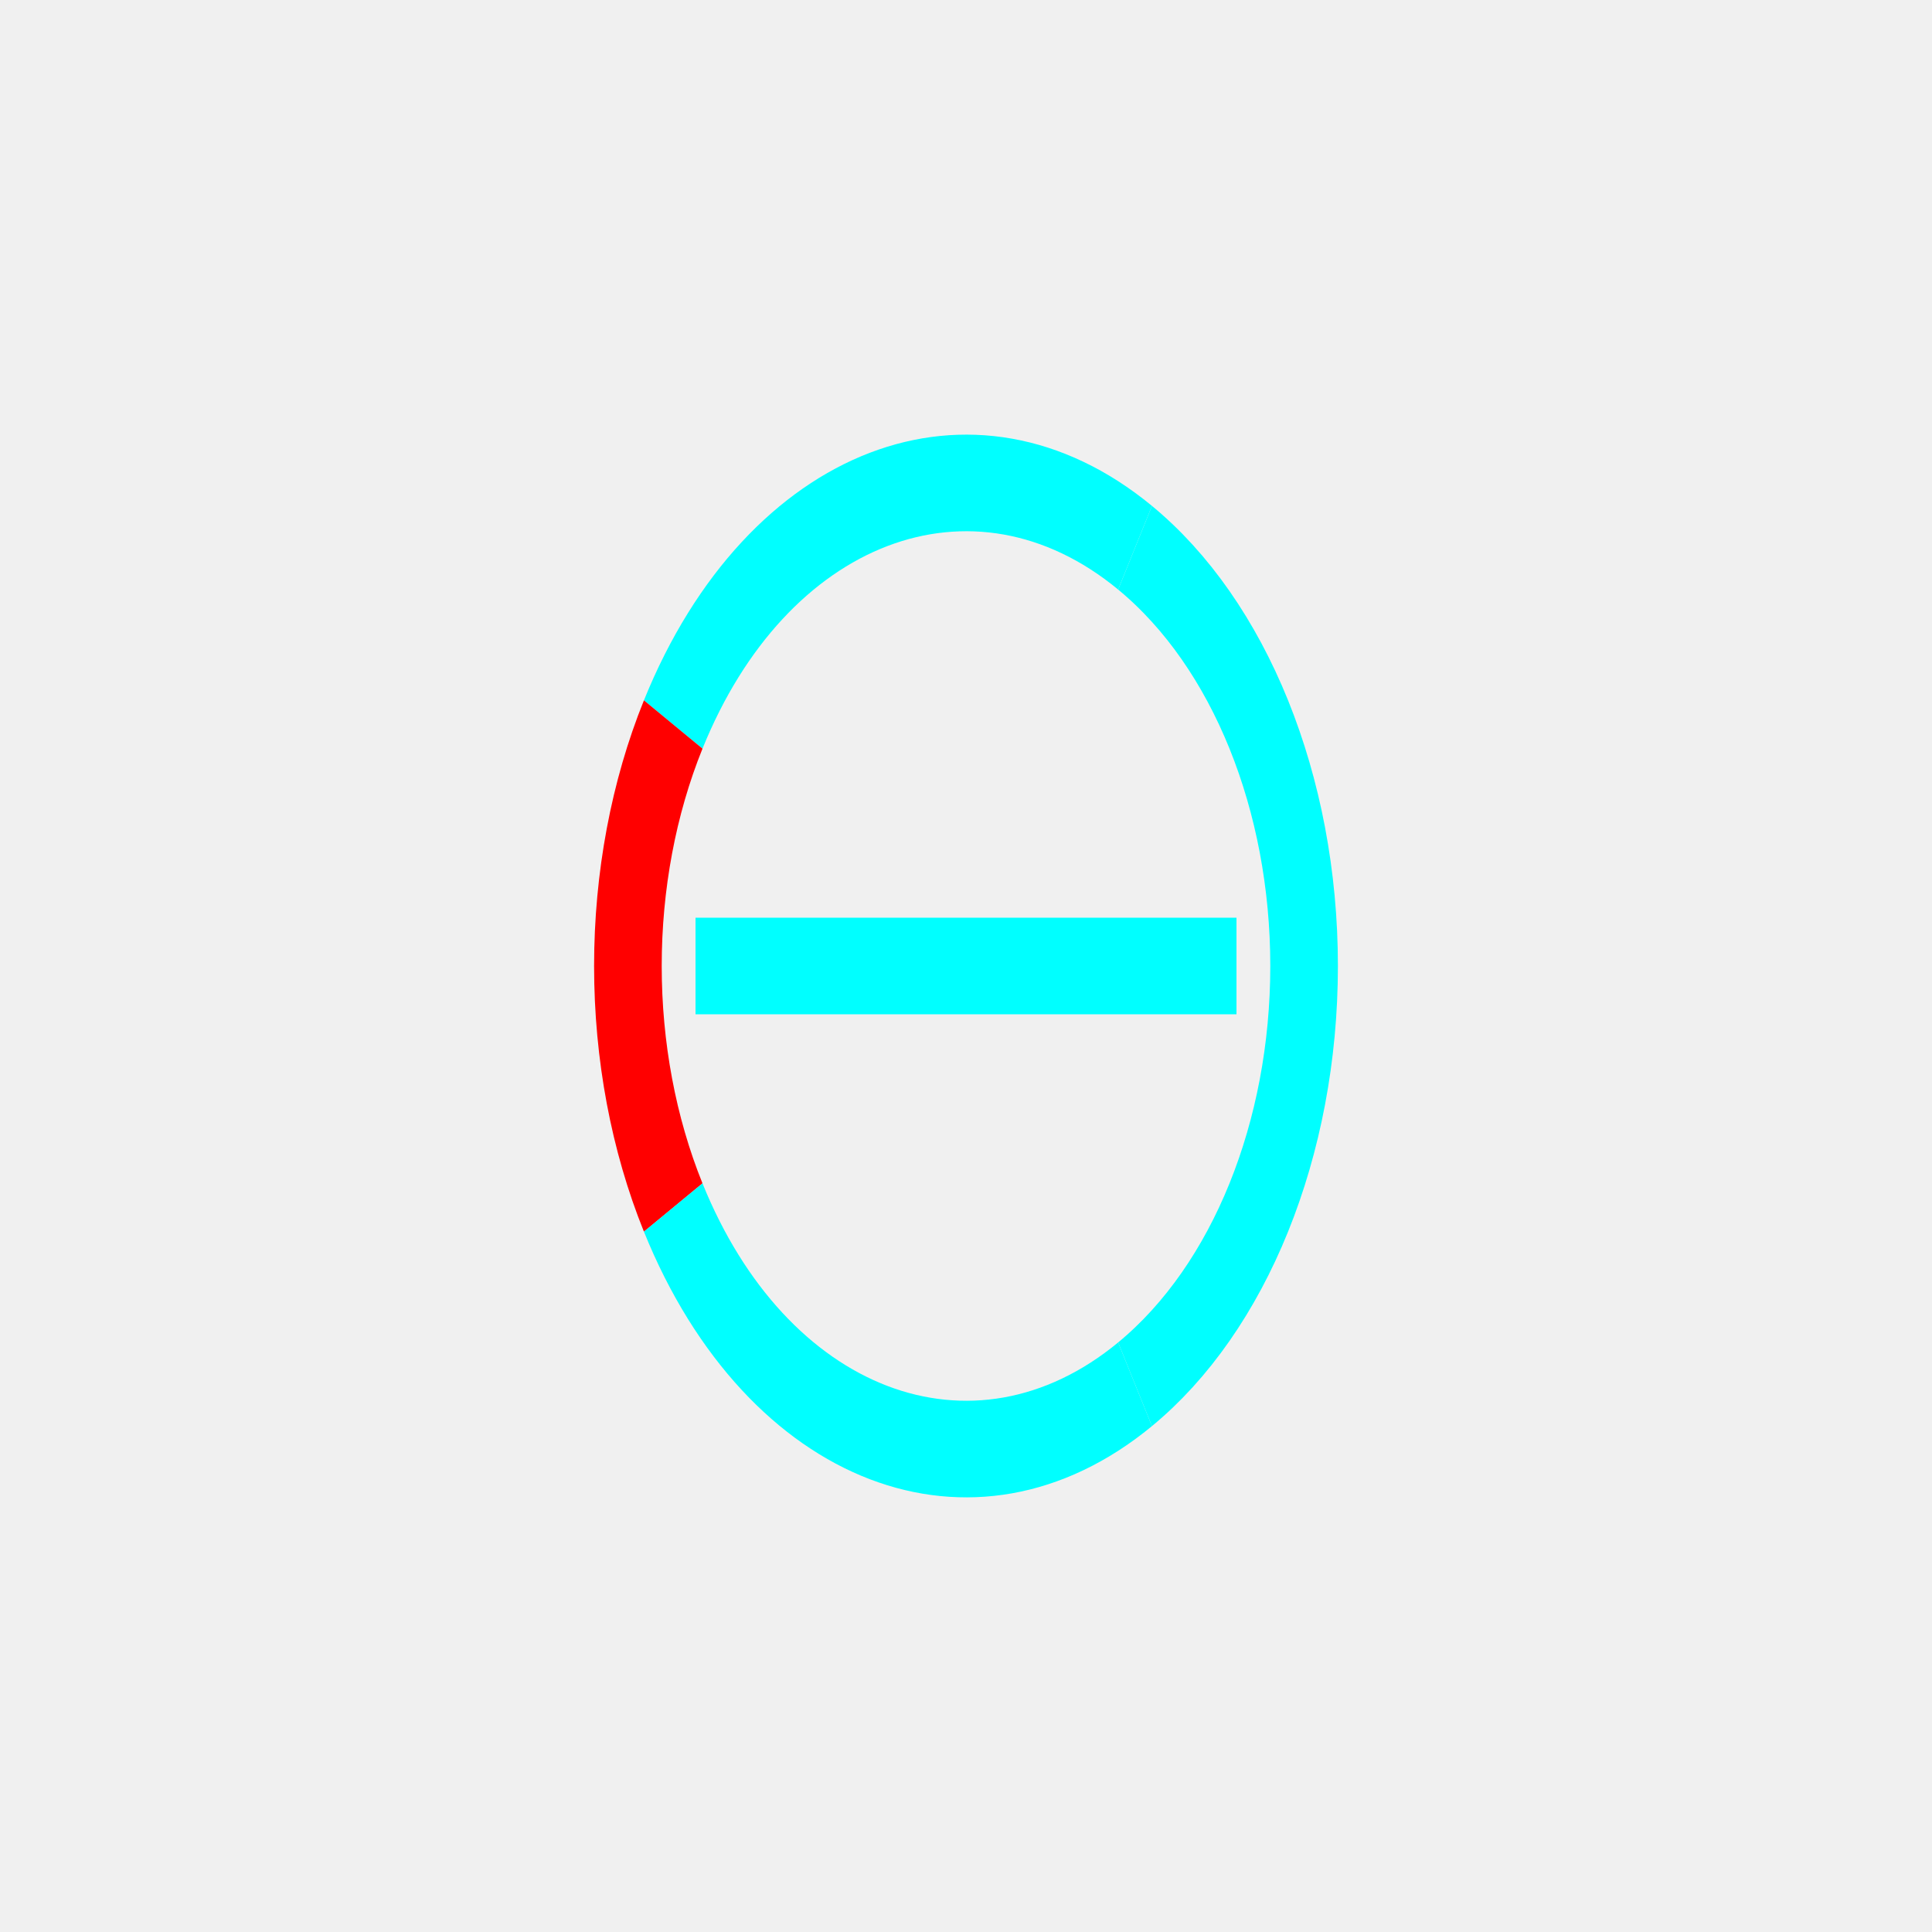
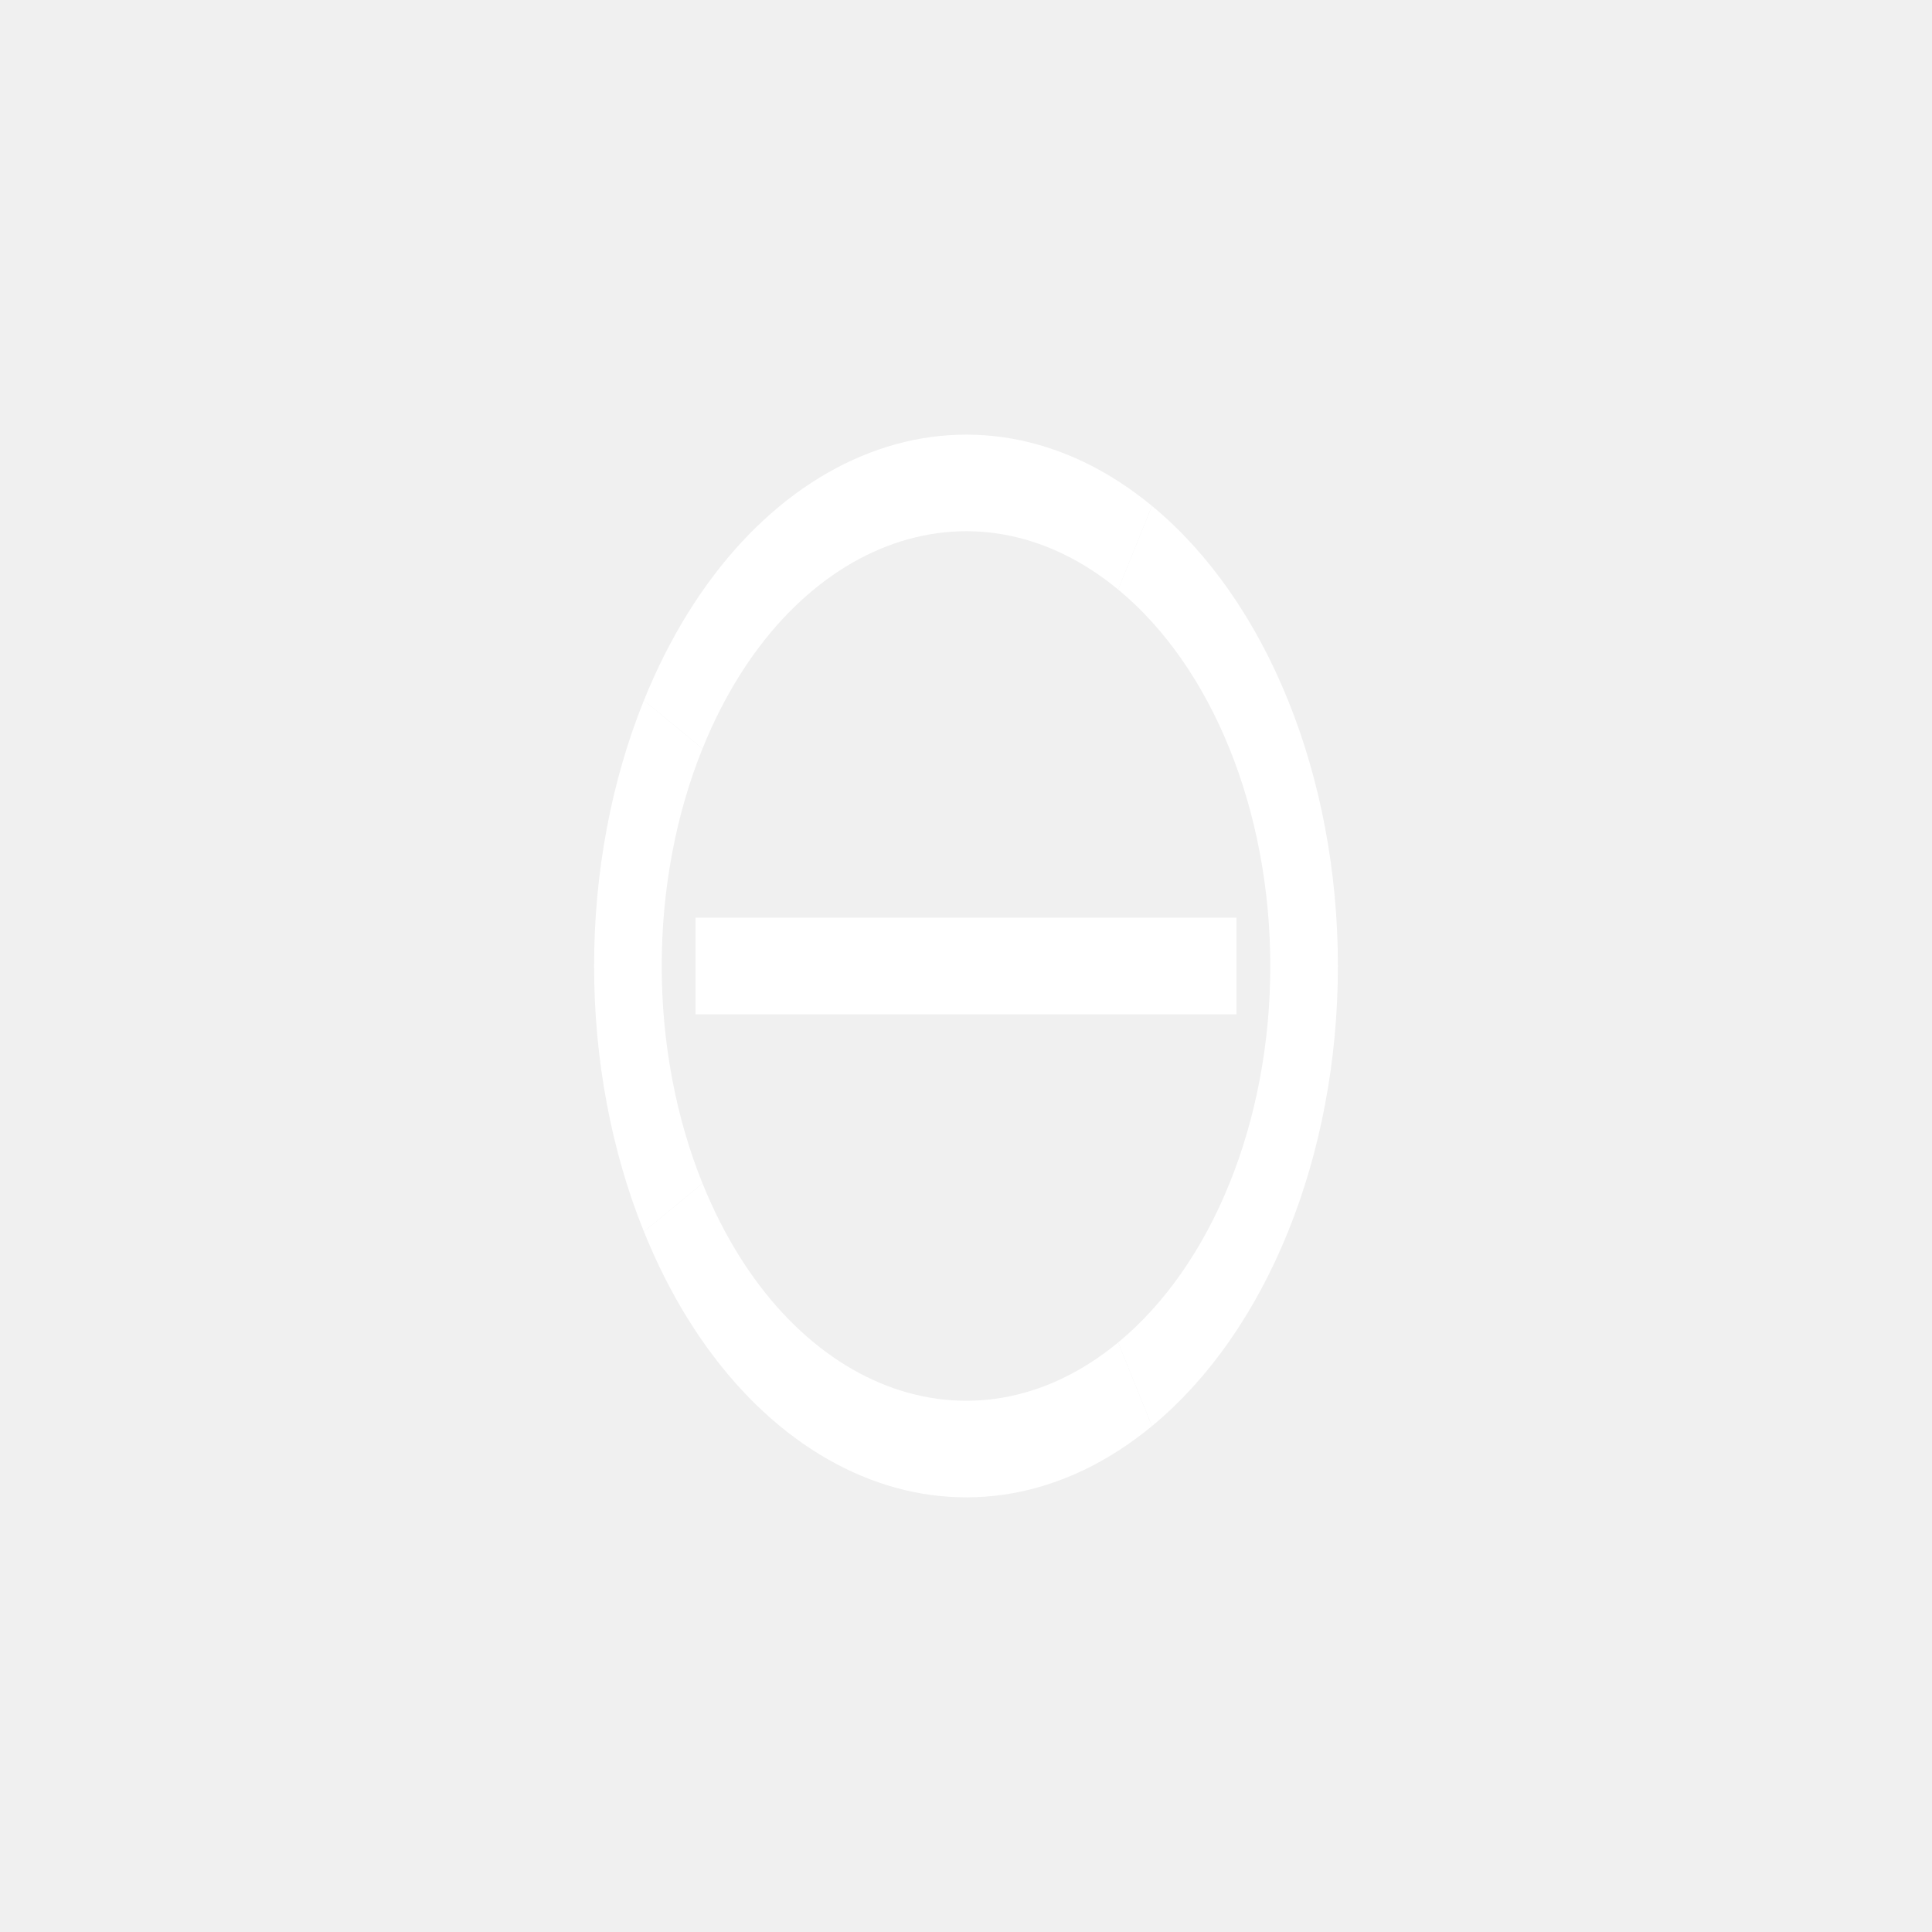
<svg xmlns="http://www.w3.org/2000/svg" viewBox="-2 -2 4 4" width="200" height="200" style="background: blue">
-   <g stroke-width="0.2" transform="scale(0.7,1)" stroke="cyan" fill="none">
-     <path d="M 0.5 -0.866 A 1 1 0 0 0 -0.866 -0.5" stroke="cyan" />
-     <path d="M -0.866 -0.5 A 1 1 0 0 0 -1 0" stroke="red" />
-     <path d="M -1 0 A 1 1 0 0 0 -0.866 0.5" stroke="red" />
-     <path d="M -0.866 0.5 A 1 1 0 0 0 0.5 0.866" stroke="cyan" />
+   <g stroke-width="0.2" transform="scale(0.7,1)" stroke="#fff" fill="none">
+     <path d="M 0.5 -0.866 A 1 1 0 0 0 -0.866 -0.5" stroke="#fff" />
+     <path d="M -0.866 -0.5 A 1 1 0 0 0 -1 0" stroke="#fff" />
+     <path d="M -1 0 A 1 1 0 0 0 -0.866 0.5" stroke="#fff" />
+     <path d="M -0.866 0.5 A 1 1 0 0 0 0.5 0.866" stroke="#fff" />
    <path d="M 0.5 0.866 A 1 1 0 0 0 1 0" />
-     <path d="M 1 0 A 1 1 0 0 0 0.5 -0.866" stroke="cyan" />
+     <path d="M 1 0 A 1 1 0 0 0 0.5 -0.866" stroke="#fff" />
    <path d="M-0.8 0 L0.8 0" />
  </g>
</svg>
